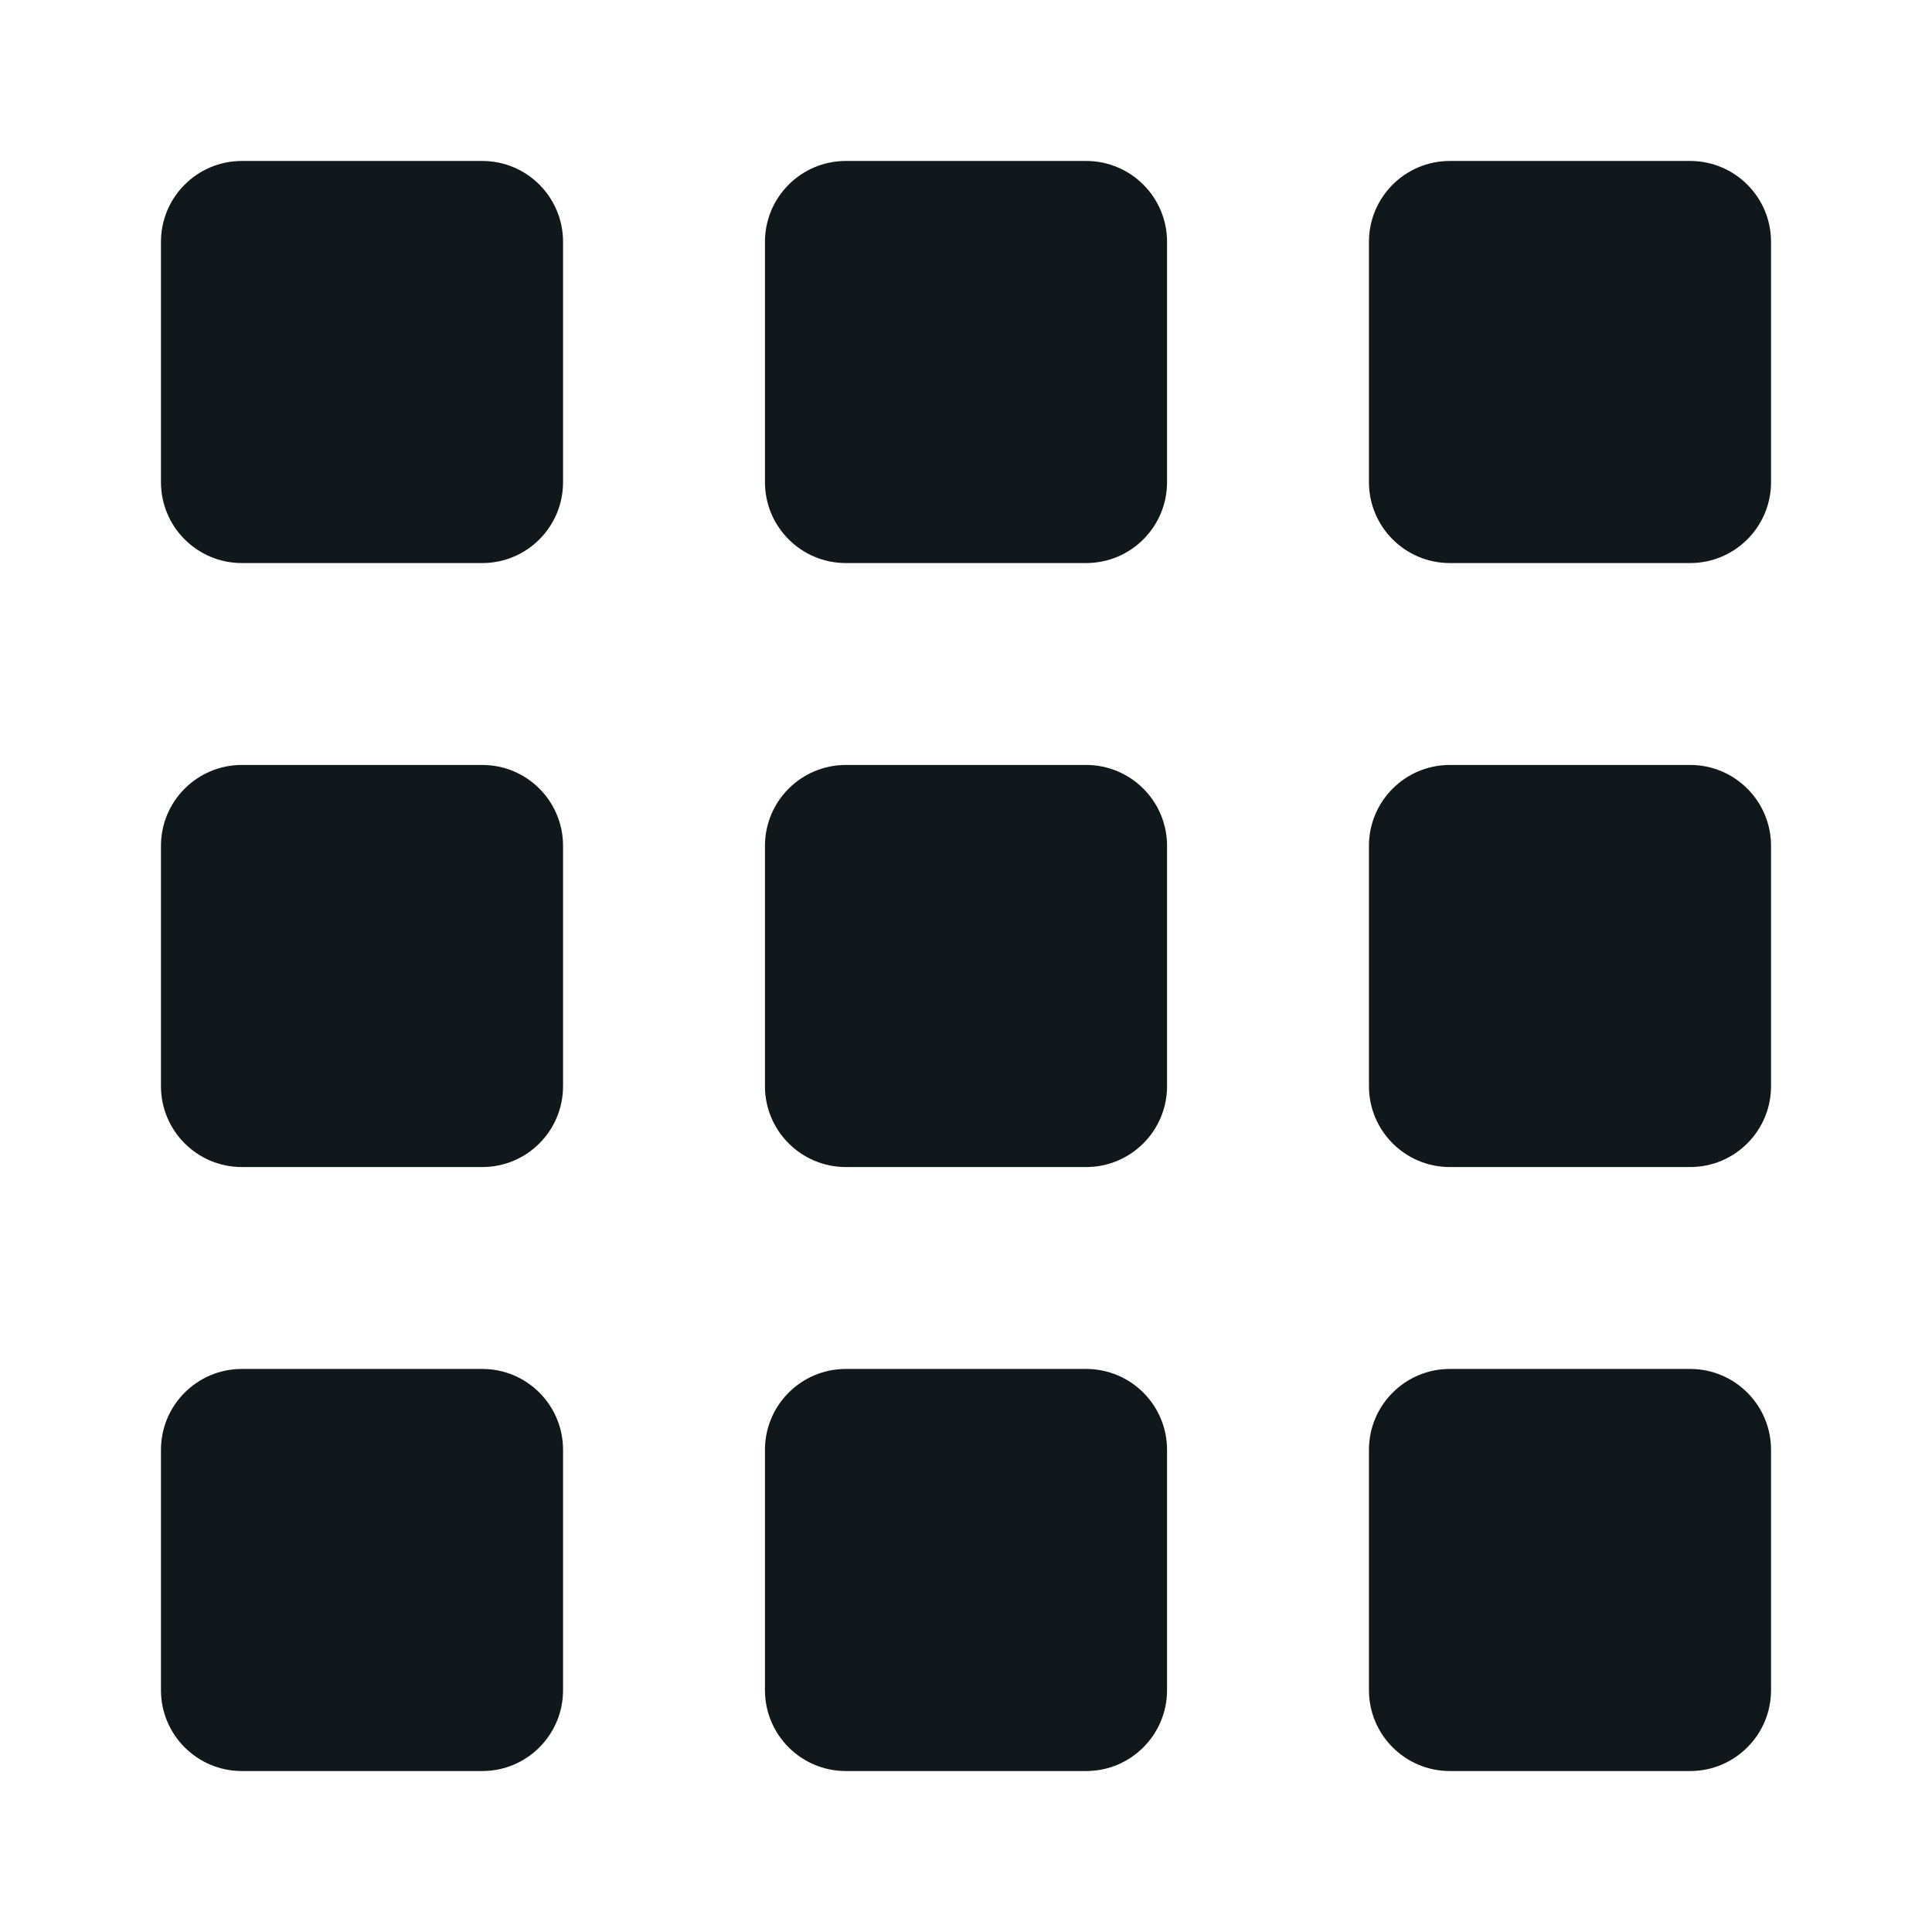
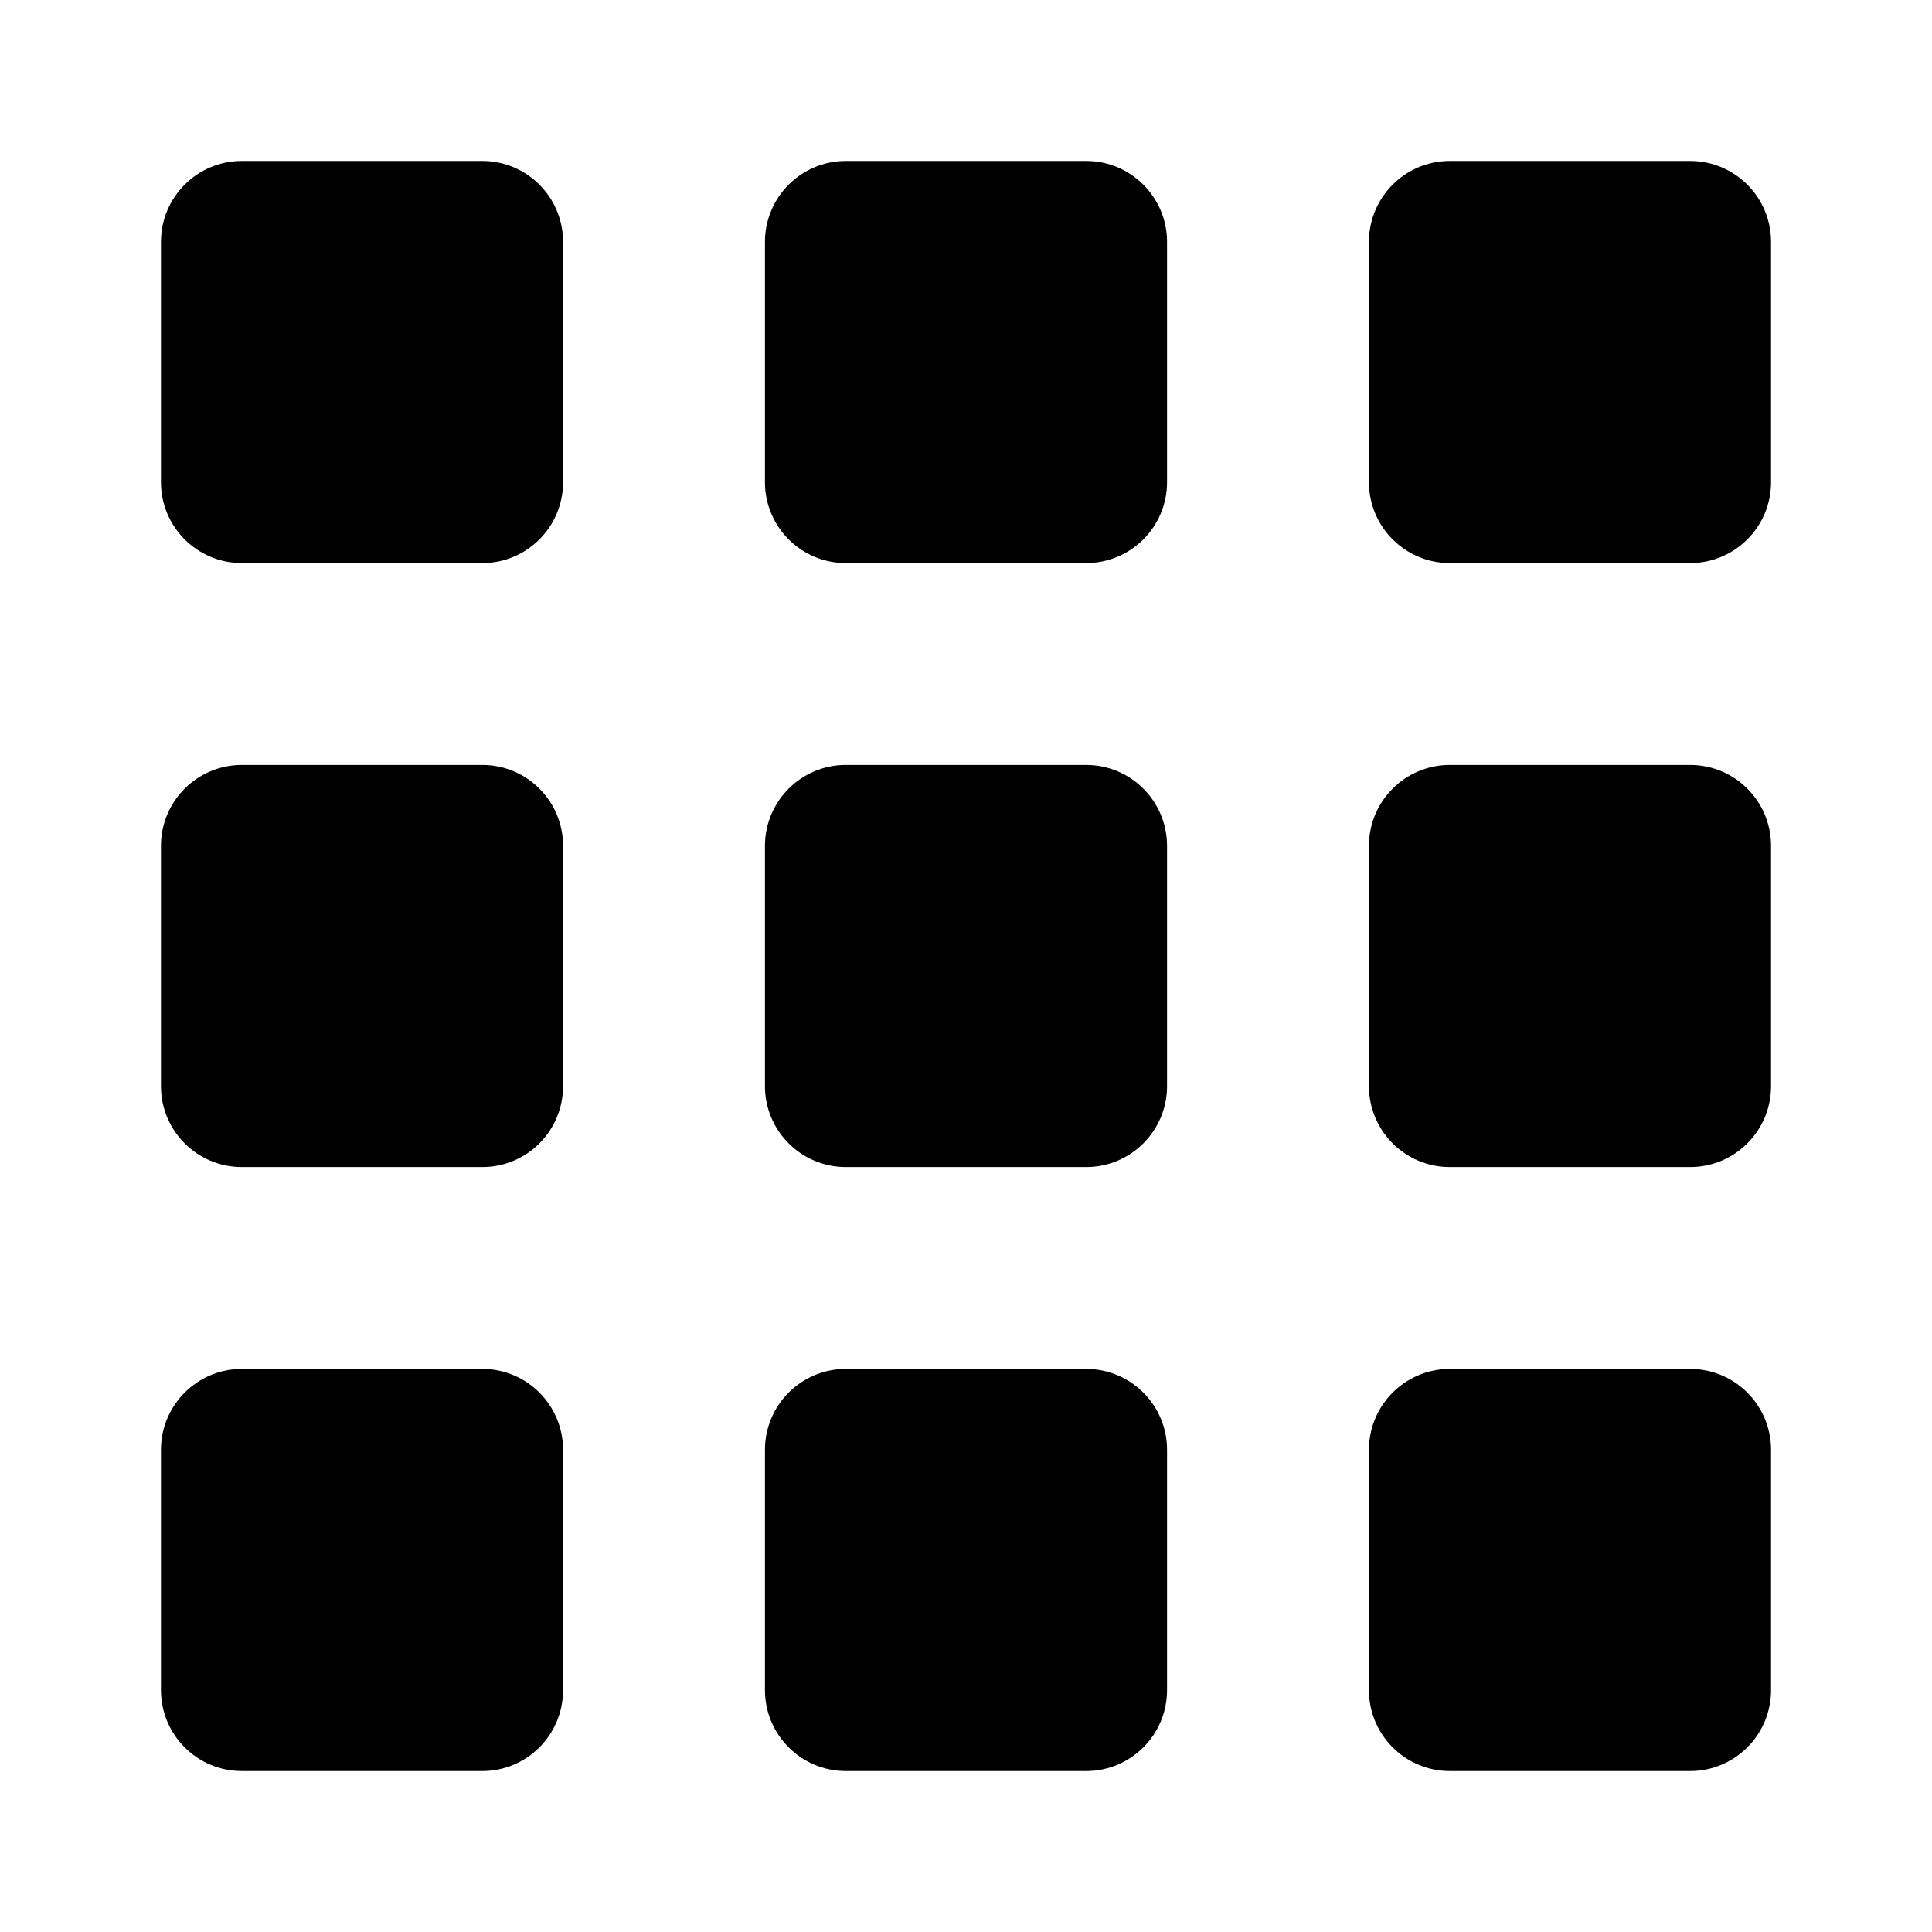
- <svg xmlns="http://www.w3.org/2000/svg" width="16" height="16" viewBox="0 0 16 16" fill="none">
-   <path d="M1.333 2.003C1.333 1.633 1.633 1.333 2.003 1.333H3.994C4.364 1.333 4.663 1.633 4.663 2.003V3.993C4.663 4.363 4.364 4.663 3.994 4.663H2.003C1.633 4.663 1.333 4.363 1.333 3.993V2.003Z" fill="#11181C" />
-   <path d="M1.333 7.005C1.333 6.635 1.633 6.335 2.003 6.335H3.994C4.364 6.335 4.663 6.635 4.663 7.005V8.995C4.663 9.365 4.364 9.665 3.994 9.665H2.003C1.633 9.665 1.333 9.365 1.333 8.995V7.005Z" fill="#11181C" />
-   <path d="M4.663 12.007C4.663 11.637 4.364 11.337 3.994 11.337H2.003C1.633 11.337 1.333 11.637 1.333 12.007V13.997C1.333 14.367 1.633 14.667 2.003 14.667H3.994C4.364 14.667 4.663 14.367 4.663 13.997V12.007Z" fill="#11181C" />
-   <path d="M6.335 2.003C6.335 1.633 6.635 1.333 7.005 1.333H8.995C9.365 1.333 9.665 1.633 9.665 2.003V3.993C9.665 4.363 9.365 4.663 8.995 4.663H7.005C6.635 4.663 6.335 4.363 6.335 3.993V2.003Z" fill="#11181C" />
-   <path d="M9.665 7.005C9.665 6.635 9.365 6.335 8.995 6.335H7.005C6.635 6.335 6.335 6.635 6.335 7.005V8.995C6.335 9.365 6.635 9.665 7.005 9.665H8.995C9.365 9.665 9.665 9.365 9.665 8.995V7.005Z" fill="#11181C" />
-   <path d="M6.335 12.007C6.335 11.637 6.635 11.337 7.005 11.337H8.995C9.365 11.337 9.665 11.637 9.665 12.007V13.997C9.665 14.367 9.365 14.667 8.995 14.667H7.005C6.635 14.667 6.335 14.367 6.335 13.997V12.007Z" fill="#11181C" />
-   <path d="M14.667 2.003C14.667 1.633 14.367 1.333 13.997 1.333H12.007C11.637 1.333 11.337 1.633 11.337 2.003V3.993C11.337 4.363 11.637 4.663 12.007 4.663H13.997C14.367 4.663 14.667 4.363 14.667 3.993V2.003Z" fill="#11181C" />
-   <path d="M11.337 7.005C11.337 6.635 11.637 6.335 12.007 6.335H13.997C14.367 6.335 14.667 6.635 14.667 7.005V8.995C14.667 9.365 14.367 9.665 13.997 9.665H12.007C11.637 9.665 11.337 9.365 11.337 8.995V7.005Z" fill="#11181C" />
-   <path d="M14.667 12.007C14.667 11.637 14.367 11.337 13.997 11.337H12.007C11.637 11.337 11.337 11.637 11.337 12.007V13.997C11.337 14.367 11.637 14.667 12.007 14.667H13.997C14.367 14.667 14.667 14.367 14.667 13.997V12.007Z" fill="#11181C" />
+ <svg xmlns="http://www.w3.org/2000/svg" width="16" height="16" viewBox="0 0 16 16">
+   <path d="M1.333 2.003C1.333 1.633 1.633 1.333 2.003 1.333H3.994C4.364 1.333 4.663 1.633 4.663 2.003V3.993C4.663 4.363 4.364 4.663 3.994 4.663H2.003C1.633 4.663 1.333 4.363 1.333 3.993V2.003Z" />
+   <path d="M1.333 7.005C1.333 6.635 1.633 6.335 2.003 6.335H3.994C4.364 6.335 4.663 6.635 4.663 7.005V8.995C4.663 9.365 4.364 9.665 3.994 9.665H2.003C1.633 9.665 1.333 9.365 1.333 8.995V7.005Z" />
+   <path d="M4.663 12.007C4.663 11.637 4.364 11.337 3.994 11.337H2.003C1.633 11.337 1.333 11.637 1.333 12.007V13.997C1.333 14.367 1.633 14.667 2.003 14.667H3.994C4.364 14.667 4.663 14.367 4.663 13.997V12.007Z" />
+   <path d="M6.335 2.003C6.335 1.633 6.635 1.333 7.005 1.333H8.995C9.365 1.333 9.665 1.633 9.665 2.003V3.993C9.665 4.363 9.365 4.663 8.995 4.663H7.005C6.635 4.663 6.335 4.363 6.335 3.993V2.003Z" />
+   <path d="M9.665 7.005C9.665 6.635 9.365 6.335 8.995 6.335H7.005C6.635 6.335 6.335 6.635 6.335 7.005V8.995C6.335 9.365 6.635 9.665 7.005 9.665H8.995C9.365 9.665 9.665 9.365 9.665 8.995V7.005Z" />
+   <path d="M6.335 12.007C6.335 11.637 6.635 11.337 7.005 11.337H8.995C9.365 11.337 9.665 11.637 9.665 12.007V13.997C9.665 14.367 9.365 14.667 8.995 14.667H7.005C6.635 14.667 6.335 14.367 6.335 13.997V12.007Z" />
+   <path d="M14.667 2.003C14.667 1.633 14.367 1.333 13.997 1.333H12.007C11.637 1.333 11.337 1.633 11.337 2.003V3.993C11.337 4.363 11.637 4.663 12.007 4.663H13.997C14.367 4.663 14.667 4.363 14.667 3.993V2.003Z" />
+   <path d="M11.337 7.005C11.337 6.635 11.637 6.335 12.007 6.335H13.997C14.367 6.335 14.667 6.635 14.667 7.005V8.995C14.667 9.365 14.367 9.665 13.997 9.665H12.007C11.637 9.665 11.337 9.365 11.337 8.995V7.005Z" />
+   <path d="M14.667 12.007C14.667 11.637 14.367 11.337 13.997 11.337H12.007C11.637 11.337 11.337 11.637 11.337 12.007V13.997C11.337 14.367 11.637 14.667 12.007 14.667H13.997C14.367 14.667 14.667 14.367 14.667 13.997V12.007Z" />
</svg>
